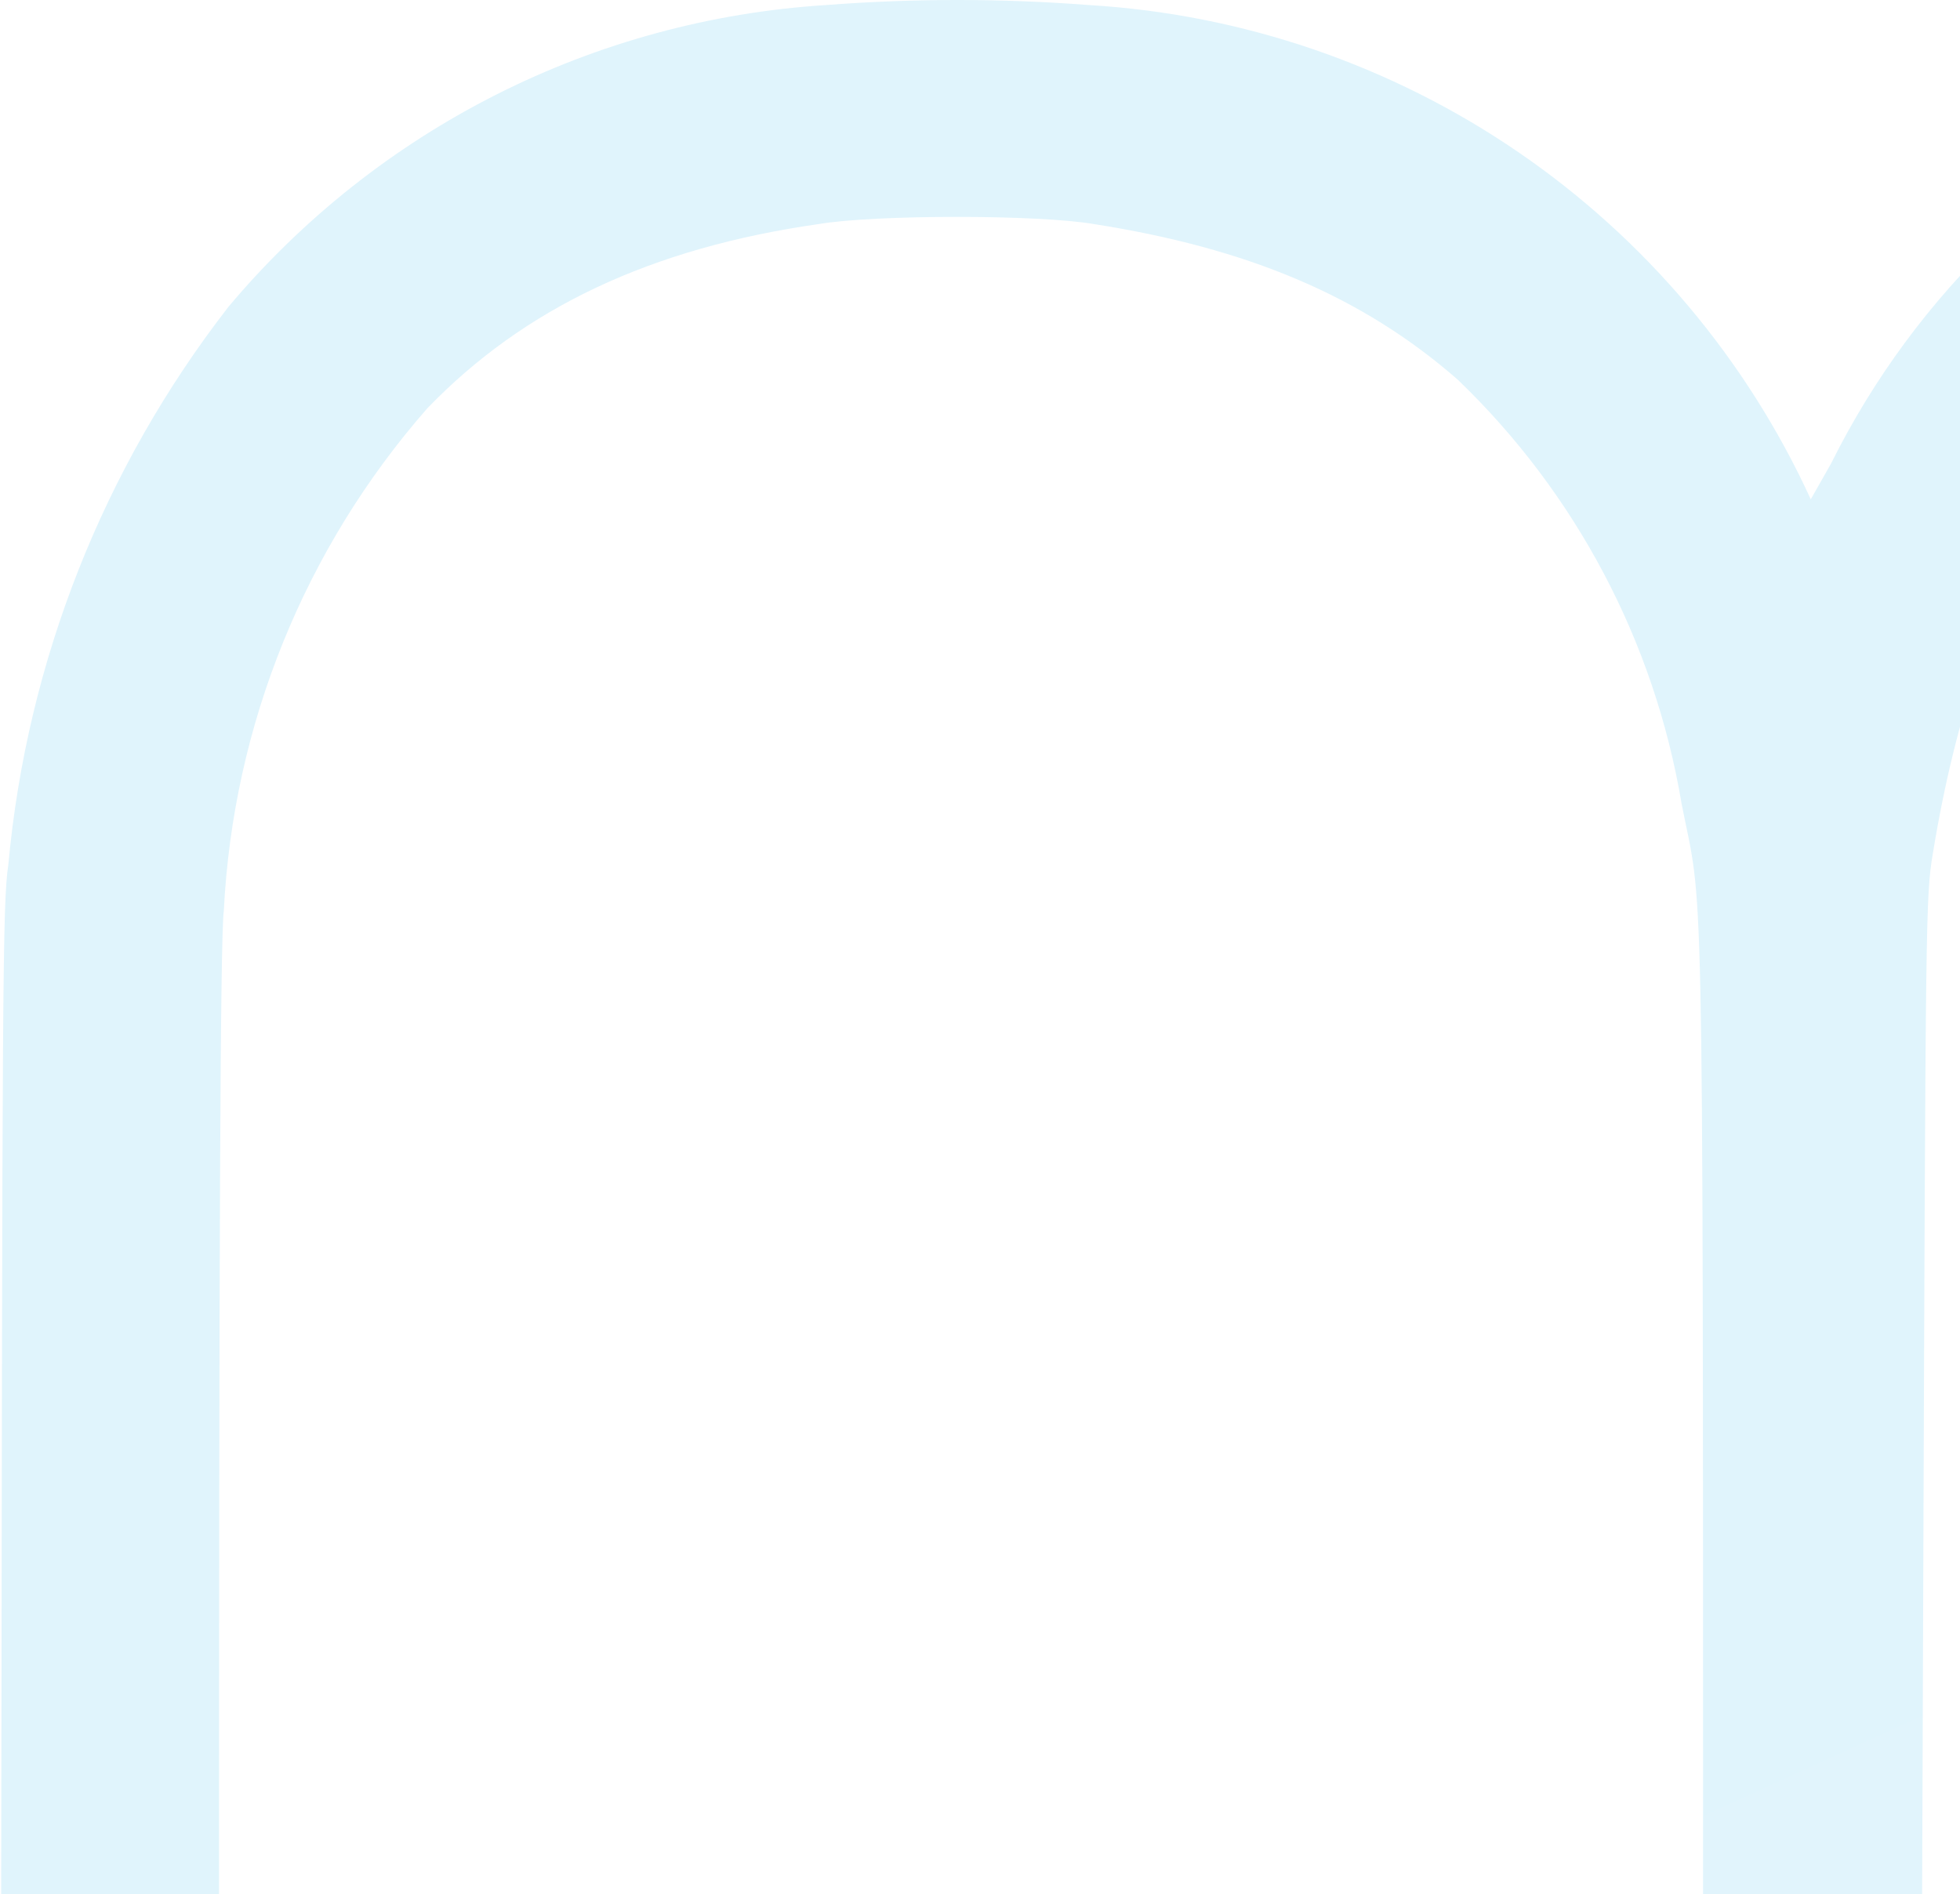
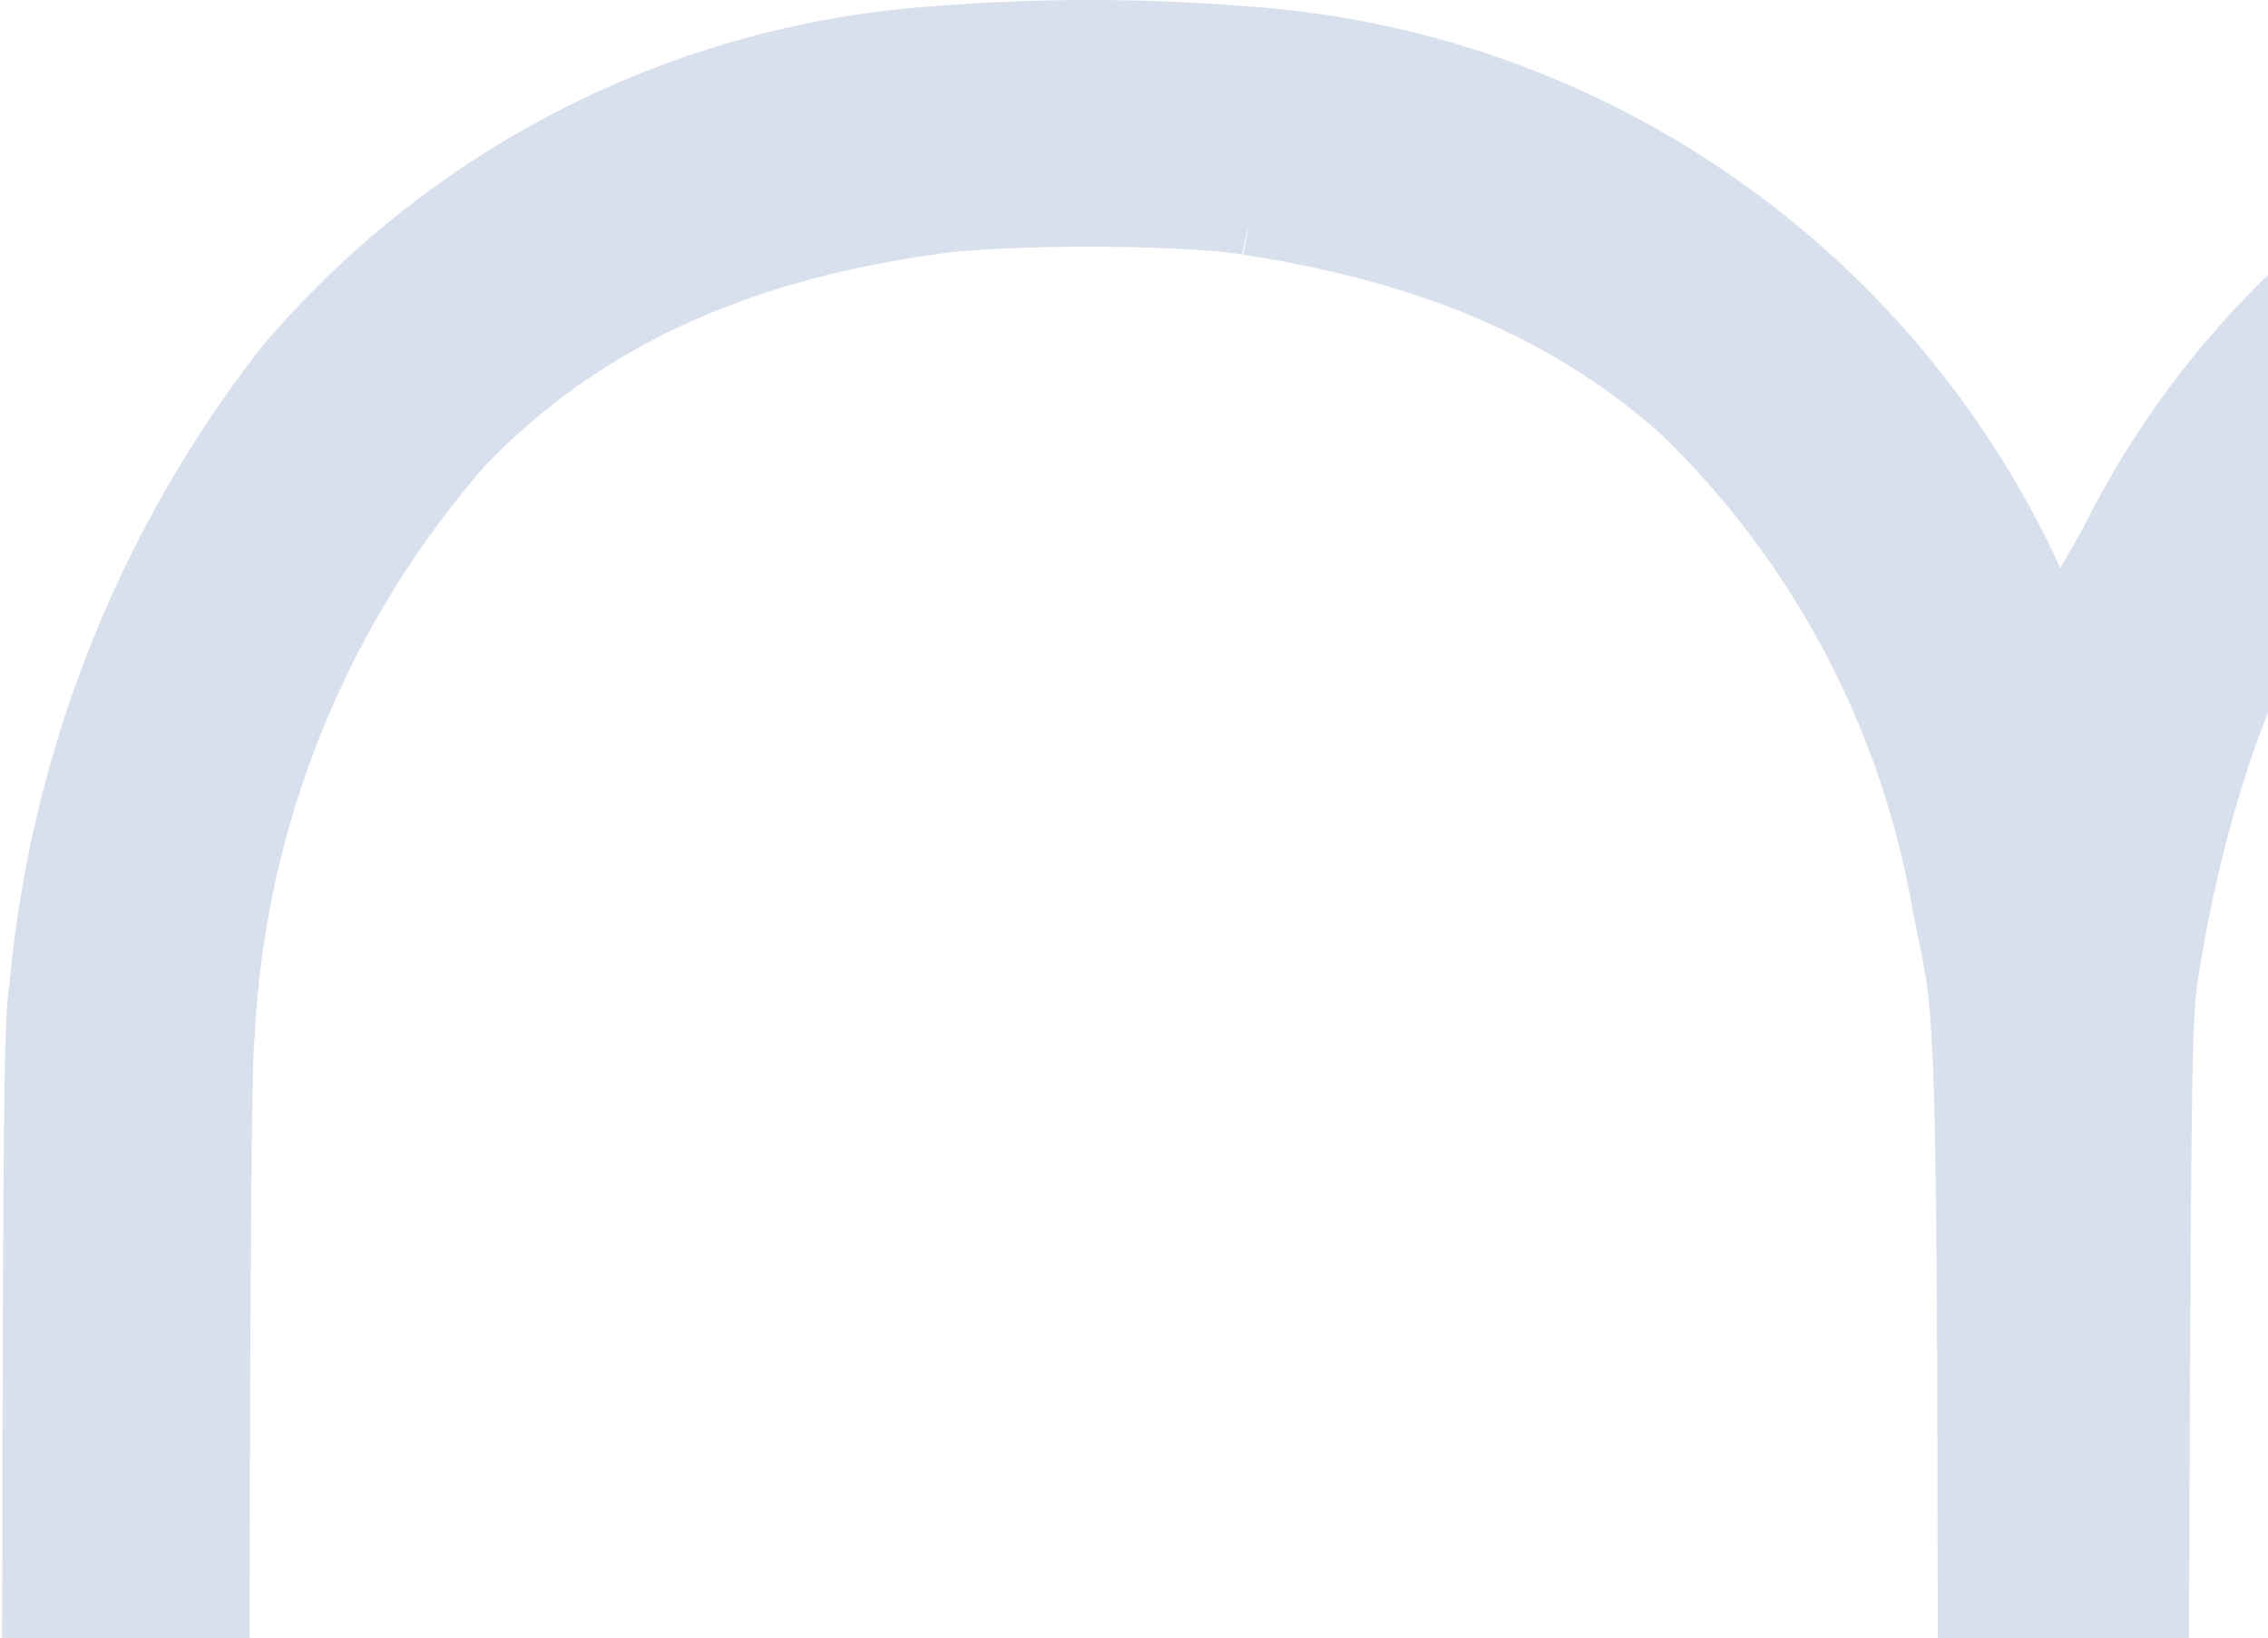
- <svg xmlns="http://www.w3.org/2000/svg" width="118" height="114" viewBox="0 0 118 114" fill="none">
-   <path d="M450.331 163.793L434.551 144.916L425.545 134.108L424.824 133.243L423.167 135.405C416.424 143.395 408.532 150.339 399.75 156.012C388.349 164.145 375.192 169.476 361.345 171.575C341.232 174.344 320.783 169.989 303.543 159.263C286.304 148.538 273.36 132.119 266.956 112.852L266.236 110.402L263.858 109.898C255.853 108.244 248.364 104.685 242.026 99.522C239.576 97.505 234.893 92.821 232.731 90.083C227.831 83.887 224.085 77.618 214.862 60.541C209.609 49.897 203.487 39.703 196.56 30.063C193.067 25.378 188.636 21.472 183.55 18.594C178.464 15.716 172.834 13.929 167.019 13.347C164.137 12.915 154.986 12.987 151.816 13.419C146.195 14.284 141.728 15.581 137.477 17.742C125.949 23.578 119.103 34.602 116.365 51.391C115.933 53.985 115.933 55.066 115.789 94.983L115.573 154.282V172.584H102.603L102.531 114.149C102.531 49.806 102.531 54.993 101.234 48.365C99.601 38.635 94.876 29.691 87.76 22.858C81.996 17.814 75.079 14.932 65.856 13.491C62.542 12.915 52.671 12.915 49.284 13.491C39.197 14.932 31.559 18.535 25.723 24.587C18.345 33.005 14.028 43.669 13.474 54.849C13.258 56.362 13.186 75.745 13.186 114.869V172.584H0L0.072 113.645C0.144 59.461 0.144 54.417 0.504 52.039C1.629 39.811 6.229 28.16 13.762 18.463C18.215 13.161 23.697 8.818 29.877 5.696C36.057 2.575 42.807 0.741 49.717 0.305C54.993 -0.102 60.292 -0.102 65.568 0.305C74.828 0.86 83.762 3.923 91.415 9.164C99.068 14.406 105.152 21.63 109.016 30.063L110.241 27.902C115.358 17.615 123.927 9.454 134.451 4.845C140.13 2.398 146.161 0.866 152.32 0.305C155.706 -0.055 163.632 -0.127 166.947 0.305C175.352 0.967 183.493 3.553 190.74 7.863C197.986 12.173 204.144 18.093 208.737 25.164C217.128 37.634 224.71 50.63 231.434 64.072C234.82 70.701 236.478 73.439 238.783 76.753C242.956 82.83 248.266 88.041 254.419 92.101C257.445 93.974 262.921 96.424 263.209 96.064C263.353 95.992 263.209 94.767 263.137 93.326C261.979 78.727 264.548 64.074 270.602 50.74C276.656 37.406 285.998 25.828 297.752 17.092C309.505 8.356 323.285 2.749 337.798 0.796C352.311 -1.157 367.083 0.608 380.728 5.925C380.872 5.925 375.9 17.31 375.54 17.742L372.658 16.878C365.619 14.398 358.216 13.107 350.754 13.059C340.076 12.801 329.472 14.885 319.686 19.165C309.9 23.444 301.171 29.815 294.111 37.829C287.051 45.844 281.832 55.307 278.821 65.555C275.81 75.802 275.081 86.585 276.683 97.144C276.899 97.721 276.971 97.721 281.006 97.144C284.681 96.64 286.987 96.064 317.537 87.706L347.223 79.636C347.367 79.852 350.61 91.74 350.465 91.957C350.465 92.101 348.376 92.749 345.926 93.398C334.758 96.424 301.037 105.647 294.264 107.592C289.653 109.039 284.929 110.1 280.142 110.762L281.078 113.14C285.004 122.826 290.949 131.563 298.519 138.769C306.088 145.974 315.108 151.483 324.975 154.926C334.842 158.37 345.33 159.67 355.739 158.738C366.149 157.807 376.24 154.667 385.339 149.527C394.706 144.339 402.992 137.494 412.071 127.623C415.745 123.66 416.106 123.156 415.745 122.579C415.529 122.147 399.173 102.548 388.365 89.867L385.267 86.048H402.92L413.728 98.874C419.564 106.007 424.536 111.843 424.68 111.915C424.824 112.059 428.571 107.736 435.848 99.09L446.728 86.12H464.381L463.372 87.273C456.96 94.767 433.687 122.723 433.687 122.867C433.687 123.011 463.949 159.182 474.973 172.224L475.549 172.8H457.824L450.331 163.793Z" fill="#E0F4FC" />
-   <path d="M450.331 163.793L434.551 144.916L425.545 134.108L424.824 133.243L423.167 135.405C416.424 143.395 408.532 150.339 399.75 156.012C388.349 164.145 375.192 169.476 361.345 171.575C341.232 174.344 320.783 169.989 303.543 159.263C286.304 148.538 273.36 132.119 266.956 112.852L266.236 110.402L263.858 109.898C255.853 108.244 248.364 104.685 242.026 99.522C239.576 97.505 234.893 92.821 232.731 90.083C227.831 83.887 224.085 77.618 214.862 60.541C209.609 49.897 203.487 39.703 196.56 30.063C193.067 25.378 188.636 21.472 183.55 18.594C178.464 15.716 172.834 13.929 167.019 13.347C164.137 12.915 154.986 12.987 151.816 13.419C146.195 14.284 141.728 15.581 137.477 17.742C125.949 23.578 119.103 34.602 116.365 51.391C115.933 53.985 115.933 55.066 115.789 94.983L115.573 154.282V172.584H102.603L102.531 114.149C102.531 49.806 102.531 54.993 101.234 48.365C99.601 38.635 94.876 29.691 87.76 22.858C81.996 17.814 75.079 14.932 65.856 13.491C62.542 12.915 52.671 12.915 49.284 13.491C39.197 14.932 31.559 18.535 25.723 24.587C18.345 33.005 14.028 43.669 13.474 54.849C13.258 56.362 13.186 75.745 13.186 114.869V172.584H0L0.072 113.645C0.144 59.461 0.144 54.417 0.504 52.039C1.629 39.811 6.229 28.16 13.762 18.463C18.215 13.161 23.697 8.818 29.877 5.696C36.057 2.575 42.807 0.741 49.717 0.305C54.993 -0.102 60.292 -0.102 65.568 0.305C74.828 0.86 83.762 3.923 91.415 9.164C99.068 14.406 105.152 21.63 109.016 30.063L110.241 27.902C115.358 17.615 123.927 9.454 134.451 4.845C140.13 2.398 146.161 0.866 152.32 0.305C155.706 -0.055 163.632 -0.127 166.947 0.305C175.352 0.967 183.493 3.553 190.74 7.863C197.986 12.173 204.144 18.093 208.737 25.164C217.128 37.634 224.71 50.63 231.434 64.072C234.82 70.701 236.478 73.439 238.783 76.753C242.956 82.83 248.266 88.041 254.419 92.101C257.445 93.974 262.921 96.424 263.209 96.064C263.353 95.992 263.209 94.767 263.137 93.326C261.979 78.727 264.548 64.074 270.602 50.74C276.656 37.406 285.998 25.828 297.752 17.092C309.505 8.356 323.285 2.749 337.798 0.796C352.311 -1.157 367.083 0.608 380.728 5.925C380.872 5.925 375.9 17.31 375.54 17.742L372.658 16.878C365.619 14.398 358.216 13.107 350.754 13.059C340.076 12.801 329.472 14.885 319.686 19.165C309.9 23.444 301.171 29.815 294.111 37.829C287.051 45.844 281.832 55.307 278.821 65.555C275.81 75.802 275.081 86.585 276.683 97.144C276.899 97.721 276.971 97.721 281.006 97.144C284.681 96.64 286.987 96.064 317.537 87.706L347.223 79.636C347.367 79.852 350.61 91.74 350.465 91.957C350.465 92.101 348.376 92.749 345.926 93.398C334.758 96.424 301.037 105.647 294.264 107.592C289.653 109.039 284.929 110.1 280.142 110.762L281.078 113.14C285.004 122.826 290.949 131.563 298.519 138.769C306.088 145.974 315.108 151.483 324.975 154.926C334.842 158.37 345.33 159.67 355.739 158.738C366.149 157.807 376.24 154.667 385.339 149.527C394.706 144.339 402.992 137.494 412.071 127.623C415.745 123.66 416.106 123.156 415.745 122.579C415.529 122.147 399.173 102.548 388.365 89.867L385.267 86.048H402.92L413.728 98.874C419.564 106.007 424.536 111.843 424.68 111.915C424.824 112.059 428.571 107.736 435.848 99.09L446.728 86.12H464.381L463.372 87.273C456.96 94.767 433.687 122.723 433.687 122.867C433.687 123.011 463.949 159.182 474.973 172.224L475.549 172.8H457.824L450.331 163.793Z" fill="url(#paint0_linear_1143_1893)" />
-   <defs>
-     <linearGradient id="paint0_linear_1143_1893" x1="464.458" y1="168.658" x2="376.533" y2="-23.672" gradientUnits="userSpaceOnUse">
-       <stop stop-color="white" stop-opacity="0.53" />
-       <stop offset="1" stop-color="white" stop-opacity="0" />
-     </linearGradient>
-   </defs>
+ <svg xmlns="http://www.w3.org/2000/svg" width="216" height="156" viewBox="0 0 216 156" fill="none">
+   <path d="M89.988 7.015C99.153 6.308 108.359 6.308 117.523 7.015L117.579 7.02L117.635 7.022C133.128 7.951 148.077 13.075 160.883 21.846C173.688 30.616 183.868 42.704 190.333 56.815L195.617 68.347L201.871 57.31L204.075 53.42L204.162 53.268L204.24 53.111C212.772 35.962 227.056 22.354 244.6 14.666C254.187 10.538 264.368 7.954 274.764 7.008L274.861 6.998C280.588 6.389 294.326 6.283 299.665 6.979L299.83 7.001L299.995 7.015C314.134 8.127 327.828 12.476 340.017 19.727C352.205 26.977 362.563 36.934 370.289 48.827L370.317 48.871L370.347 48.915C385.295 71.131 398.802 94.284 410.781 118.231L410.807 118.28C416.987 130.377 420.117 135.579 424.486 141.859V141.858C432.468 153.472 442.62 163.434 454.383 171.194L454.461 171.246L454.541 171.295C457.584 173.179 461.683 175.255 465.055 176.771C466.741 177.529 468.389 178.211 469.729 178.675C470.363 178.895 471.145 179.143 471.916 179.295C472.267 179.364 472.937 179.48 473.732 179.461C474.133 179.451 474.822 179.403 475.625 179.153C476.226 178.967 477.141 178.587 478.024 177.816C478.879 177.079 479.354 176.282 479.584 175.837C479.945 175.136 480.105 174.518 480.178 174.194C480.325 173.537 480.354 172.965 480.364 172.702C480.387 172.109 480.358 171.477 480.333 171.021C480.255 169.593 480.203 169.24 480.124 167.662L480.119 167.567L480.111 167.474L480.022 166.293C478.253 141.502 482.708 116.655 492.988 94.013C503.432 71.011 519.547 51.04 539.821 35.971C560.096 20.901 583.866 11.229 608.901 7.859C631.755 4.784 654.98 7.053 676.759 14.45C676.221 15.699 675.636 17.049 675.041 18.408C674.169 20.398 673.284 22.394 672.51 24.114C659.289 19.509 645.4 17.111 631.398 17.02C611.271 16.551 591.284 20.488 572.837 28.555C554.355 36.637 537.867 48.67 524.533 63.807C511.199 78.943 501.343 96.817 495.656 116.171C489.97 135.525 488.591 155.889 491.618 175.833L491.72 176.503L491.958 177.137C491.966 177.158 492.6 179.268 494.603 180.708C496.53 182.094 498.591 182.123 499.343 182.123C500.927 182.123 503.42 181.752 506.729 181.279L506.728 181.278C513.869 180.296 518.689 179.059 573.268 164.127L573.269 164.128L620.536 151.277C620.951 152.785 621.405 154.446 621.851 156.11C622.329 157.896 622.795 159.67 623.202 161.248C622.508 161.442 621.771 161.645 621.008 161.847L620.971 161.856C600.885 167.299 540.134 183.914 527.885 187.433L527.809 187.455L527.733 187.479C519.777 189.976 511.626 191.806 503.366 192.949L495.2 194.079L498.222 201.749L499.908 206.029L499.919 206.059L499.932 206.088C507.343 224.377 518.57 240.875 532.863 254.48C547.156 268.086 564.187 278.488 582.818 284.99C601.45 291.493 621.254 293.947 640.909 292.188C660.564 290.43 679.617 284.5 696.799 274.794C714.398 265.039 729.834 252.232 746.5 234.111L746.499 234.11C749.677 230.683 751.814 228.344 753.003 226.71C753.556 225.95 754.482 224.593 754.854 222.847C755.368 220.437 754.636 218.477 753.841 217.205H753.839C753.715 217.005 753.625 216.877 753.62 216.87C753.54 216.755 753.464 216.651 753.409 216.578C753.296 216.427 753.163 216.257 753.03 216.089C752.759 215.745 752.39 215.286 751.943 214.736C751.046 213.631 749.774 212.083 748.211 210.192C745.081 206.406 740.748 201.2 735.824 195.311C727.042 184.807 716.36 172.107 707.24 161.372H722.24L739.751 182.151C745.002 188.568 749.862 194.402 753.452 198.657C755.252 200.791 756.742 202.539 757.804 203.769C758.332 204.38 758.771 204.883 759.097 205.248C759.255 205.425 759.416 205.603 759.561 205.756C759.627 205.826 759.737 205.941 759.863 206.063C759.903 206.102 759.972 206.163 760.057 206.239C760.092 206.271 760.126 206.304 760.161 206.335C760.172 206.345 760.183 206.355 760.194 206.365C760.199 206.369 760.243 206.408 760.32 206.471C763.222 208.888 766.521 207.602 766.693 207.539C767.506 207.242 768.078 206.846 768.254 206.724C768.708 206.408 769.071 206.075 769.241 205.917C769.651 205.536 770.115 205.054 770.574 204.562C771.528 203.539 772.866 202.034 774.554 200.094C777.946 196.193 782.936 190.322 789.488 182.537L789.495 182.529L807.136 161.501H821.84C815.191 169.397 806.265 180.069 798.043 189.936C792.082 197.088 786.479 203.831 782.365 208.804C780.309 211.289 778.62 213.34 777.44 214.78C776.853 215.498 776.38 216.078 776.05 216.49C775.889 216.691 775.739 216.879 775.621 217.032C775.568 217.101 775.482 217.213 775.395 217.336C775.359 217.386 775.261 217.524 775.15 217.7C775.102 217.777 774.977 217.977 774.843 218.244C774.774 218.385 774.617 218.745 774.533 218.966C774.428 219.29 774.246 220.17 774.175 220.873L774.151 221.161L774.184 221.502C774.281 222.327 774.521 223.317 774.646 223.647C774.737 223.855 774.899 224.186 774.968 224.313C775.096 224.545 775.212 224.72 775.253 224.781C775.351 224.928 775.438 225.045 775.472 225.09C775.554 225.2 775.638 225.308 775.7 225.387C775.835 225.557 776.013 225.78 776.22 226.034C776.64 226.551 777.248 227.29 778.015 228.219C779.551 230.08 781.764 232.745 784.474 236C789.895 242.513 797.328 251.414 805.379 261.037C817.763 275.841 831.621 292.368 841.878 304.556H827.124L815.58 290.681L815.576 290.675L815.571 290.669L787.168 256.689L770.962 237.242L769.665 235.686L764.472 229.455L759.537 235.892L756.651 239.654C744.948 253.5 731.261 265.538 716.031 275.374L715.905 275.455L715.783 275.542C696.105 289.579 673.399 298.785 649.502 302.415C614.808 307.183 579.539 299.668 549.804 281.168C520.082 262.677 497.762 234.377 486.702 201.168L485.445 196.895L484.354 193.183L480.569 192.38L476.29 191.473L476.273 191.469L476.256 191.466L475.004 191.196C462.094 188.325 450.025 182.483 439.76 174.126C435.668 170.754 427.58 162.66 424.006 158.132L424.003 158.128L423.218 157.128C415.172 146.792 408.572 135.728 392.512 105.994C382.91 86.554 371.728 67.936 359.075 50.329L359.042 50.283L359.008 50.237L358.362 49.384C351.639 40.607 343.212 33.273 333.583 27.825C323.683 22.224 312.729 18.738 301.414 17.586C298.214 17.133 292.441 16.989 287.107 17.02C281.614 17.053 275.699 17.277 272.392 17.729L272.337 17.736L272.282 17.745C261.685 19.375 252.946 21.872 244.529 26.15C221.352 37.884 208.204 59.932 203.062 91.438C202.583 94.309 202.39 96.405 202.261 106.459C202.131 116.549 202.065 135.042 201.936 170.945L201.547 277.685V304.166H191.163L191.041 205.46C191.041 147.611 191.042 120.89 190.748 107.166C190.601 100.311 190.378 96.46 190.006 93.496C189.644 90.614 189.104 88.448 188.597 85.864C185.408 67.023 176.245 49.704 162.46 36.467L162.353 36.362L162.239 36.264L161.152 35.332C149.882 25.857 136.536 20.547 119.651 17.895H119.652C119.633 17.891 119.613 17.888 119.594 17.885C119.577 17.882 119.56 17.88 119.543 17.877H119.542C115.927 17.266 109.556 17.02 103.675 17.02C97.776 17.02 91.38 17.267 87.72 17.875C68.477 20.637 53.321 27.635 41.633 39.756L41.526 39.866L41.425 39.982C27.227 56.182 18.901 76.69 17.787 98.198C17.708 98.972 17.668 100.034 17.637 101.069C17.594 102.473 17.557 104.374 17.523 106.764C17.456 111.549 17.404 118.392 17.363 127.33C17.282 145.212 17.249 171.552 17.249 206.765V304.166H6.492L6.614 204.568C6.679 155.791 6.711 129.163 6.809 114.188C6.907 98.963 7.083 96.203 7.319 94.643L7.348 94.454L7.365 94.265C9.272 73.53 17.061 53.773 29.814 37.315C37.25 28.483 46.396 21.247 56.702 16.042C67.043 10.82 78.337 7.751 89.898 7.021L89.943 7.019L89.988 7.015Z" fill="#D9E0ED" stroke="#D9E0ED" stroke-width="12.97" />
</svg>
